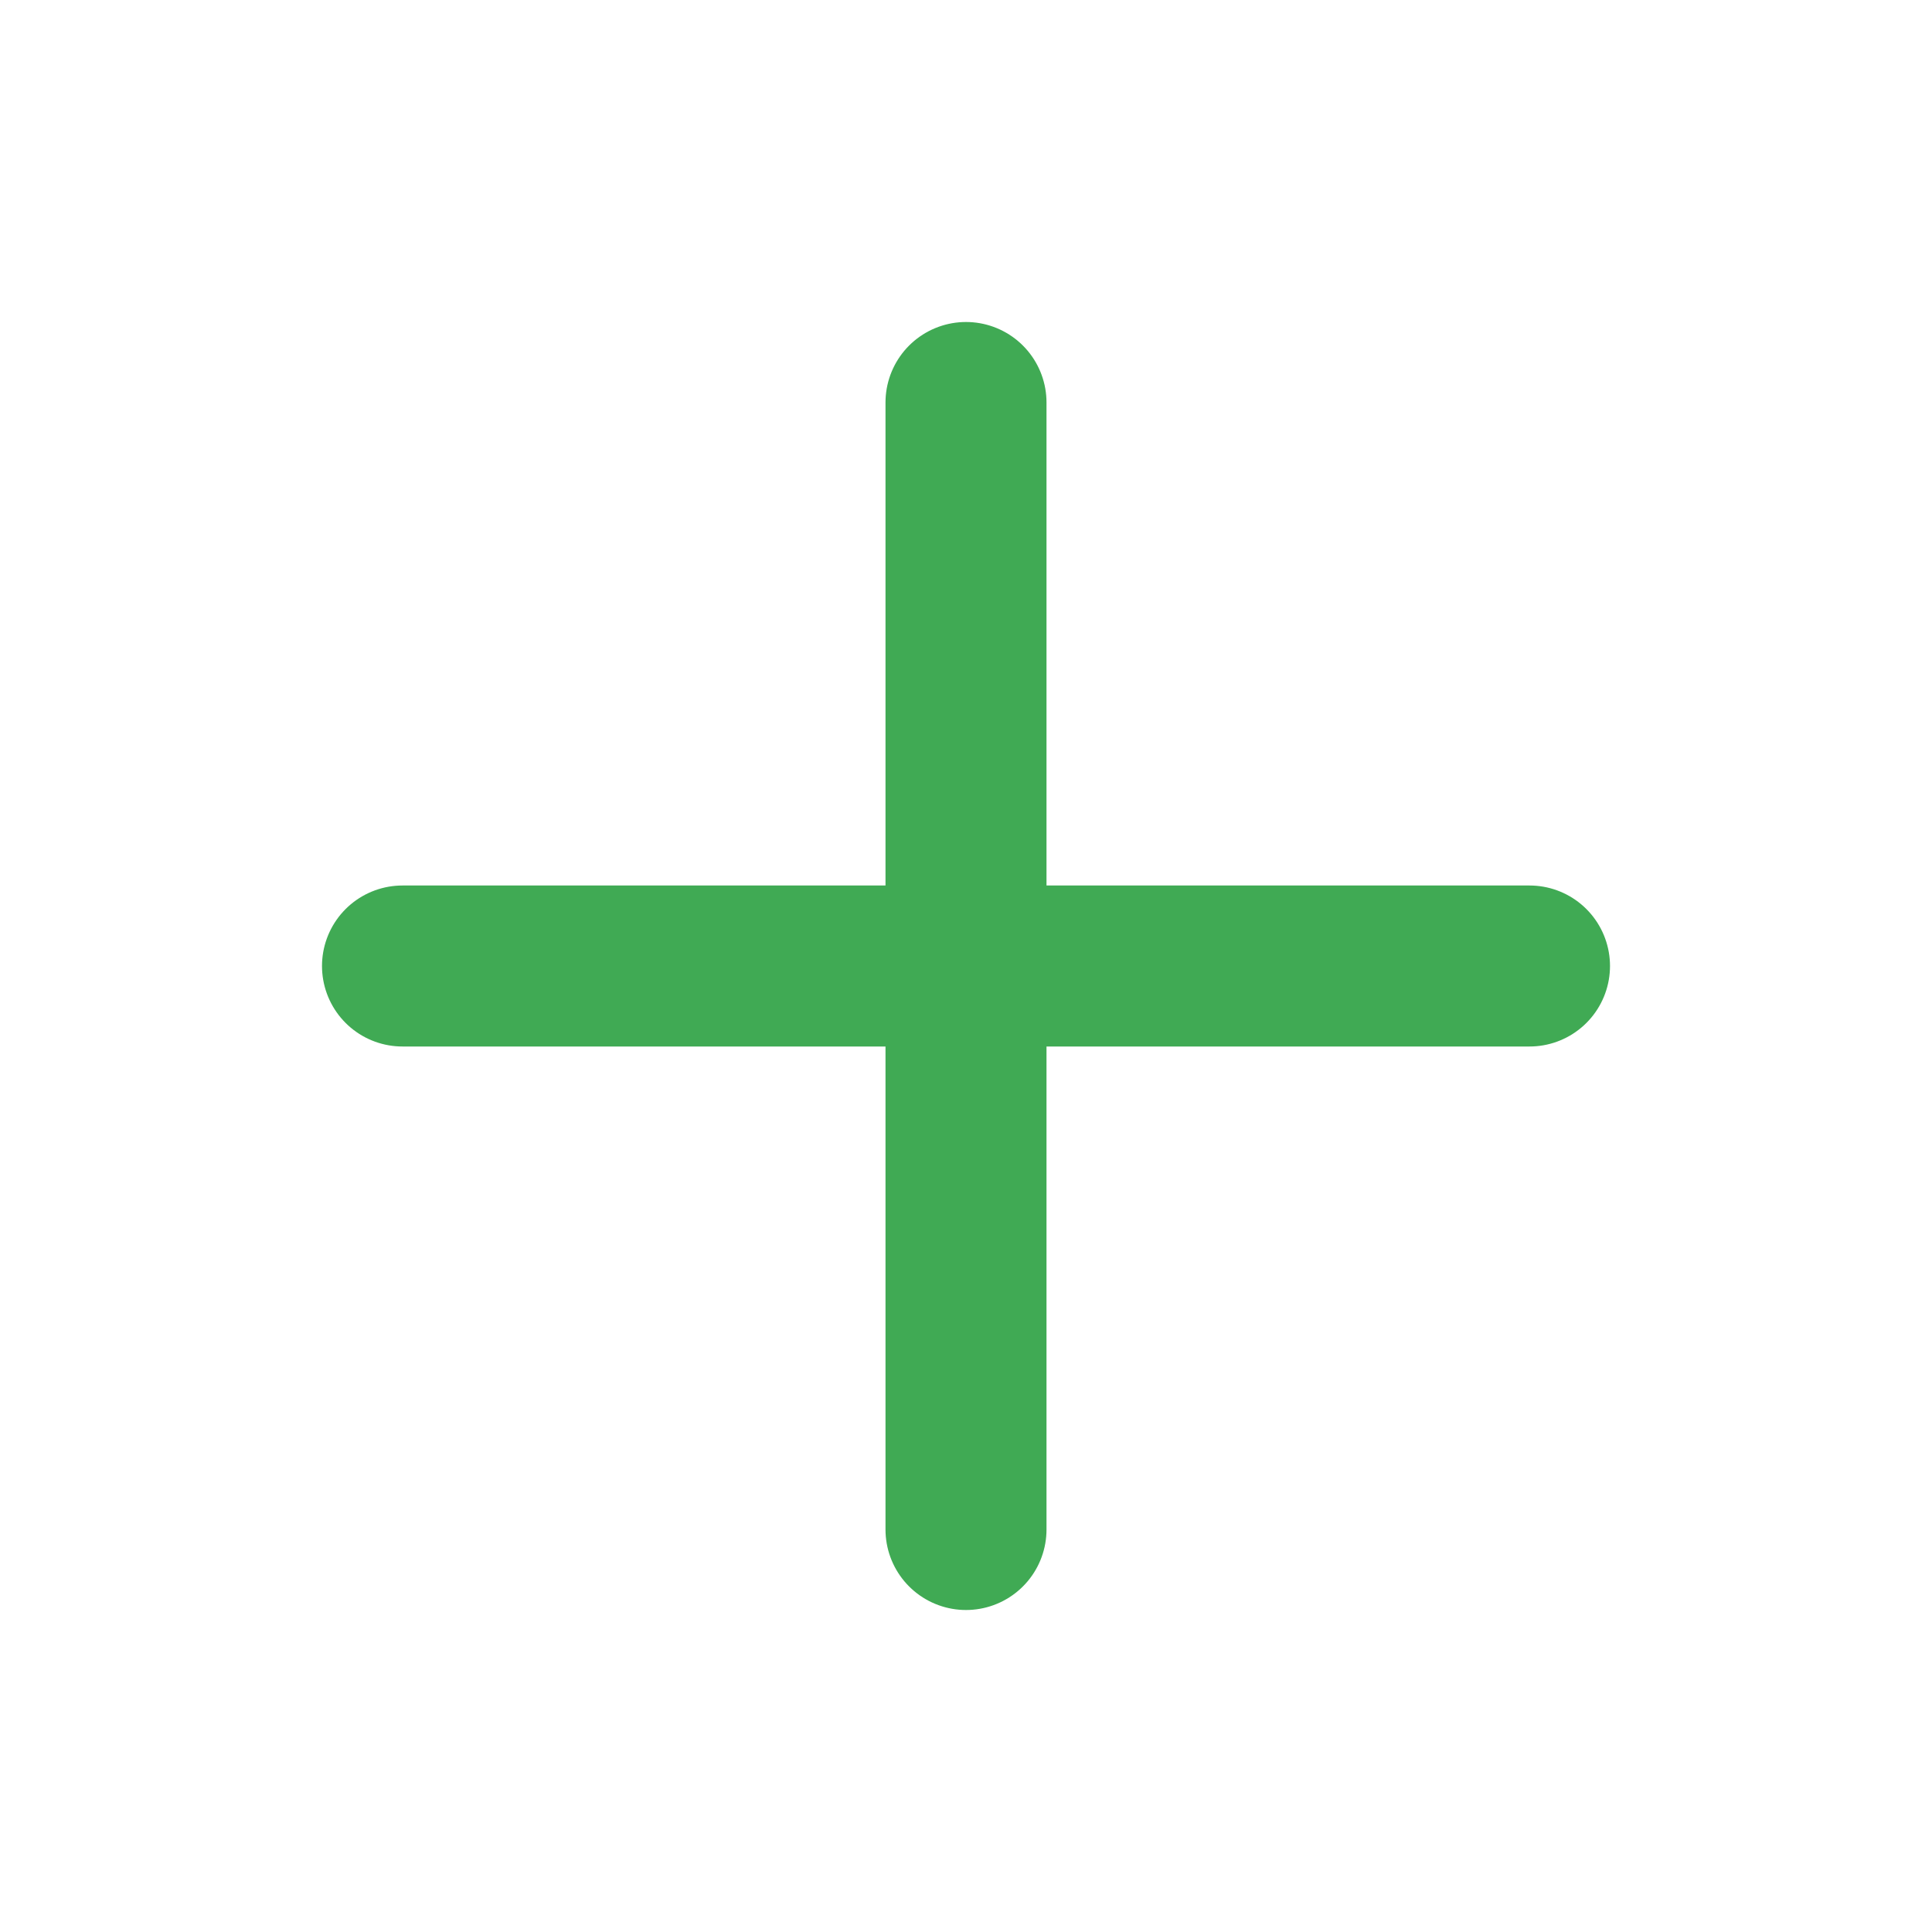
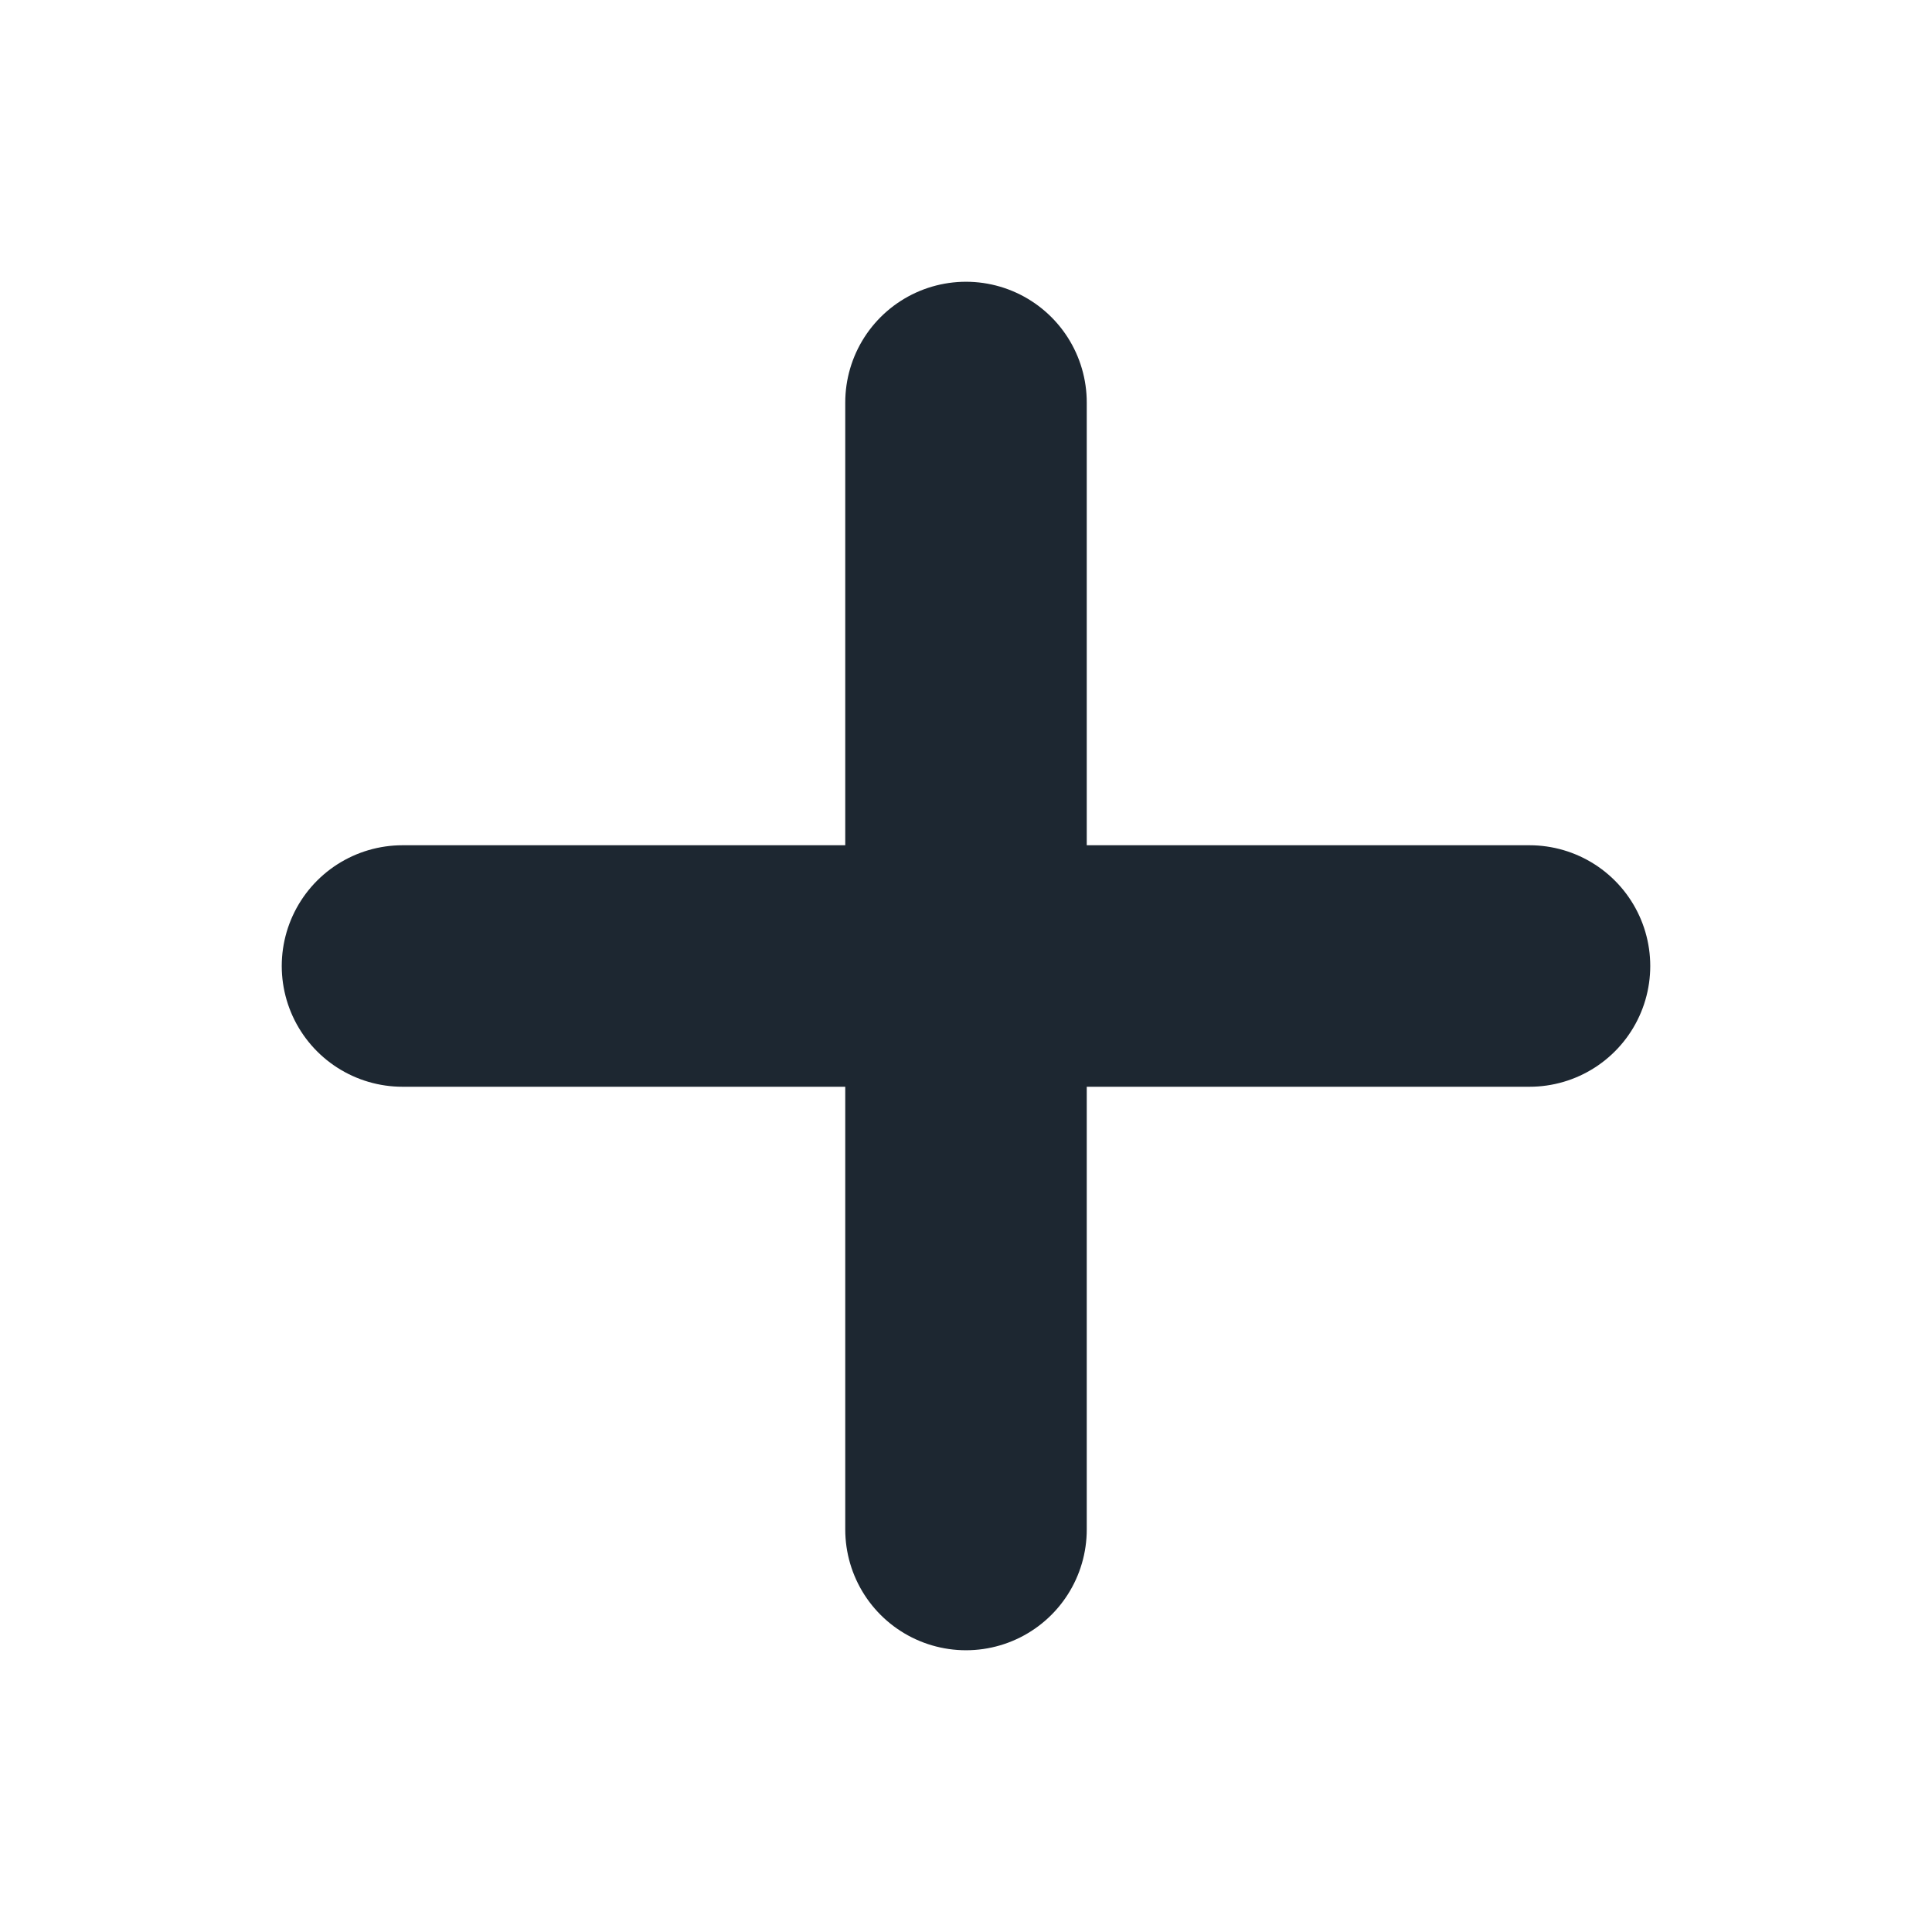
<svg xmlns="http://www.w3.org/2000/svg" width="24" height="24" viewBox="0 0 24 24" fill="none">
-   <path d="M12 5V19" stroke="#40AA54" stroke-width="2" stroke-linecap="round" stroke-linejoin="round" />
-   <path d="M5 12H19" stroke="#40AA54" stroke-width="2" stroke-linecap="round" stroke-linejoin="round" />
+   <path d="M12 5V19" stroke="#1d2731" stroke-width="3" stroke-linecap="round" stroke-linejoin="round" />
+   <path d="M5 12H19" stroke="#1d2731" stroke-width="3" stroke-linecap="round" stroke-linejoin="round" />
</svg>
